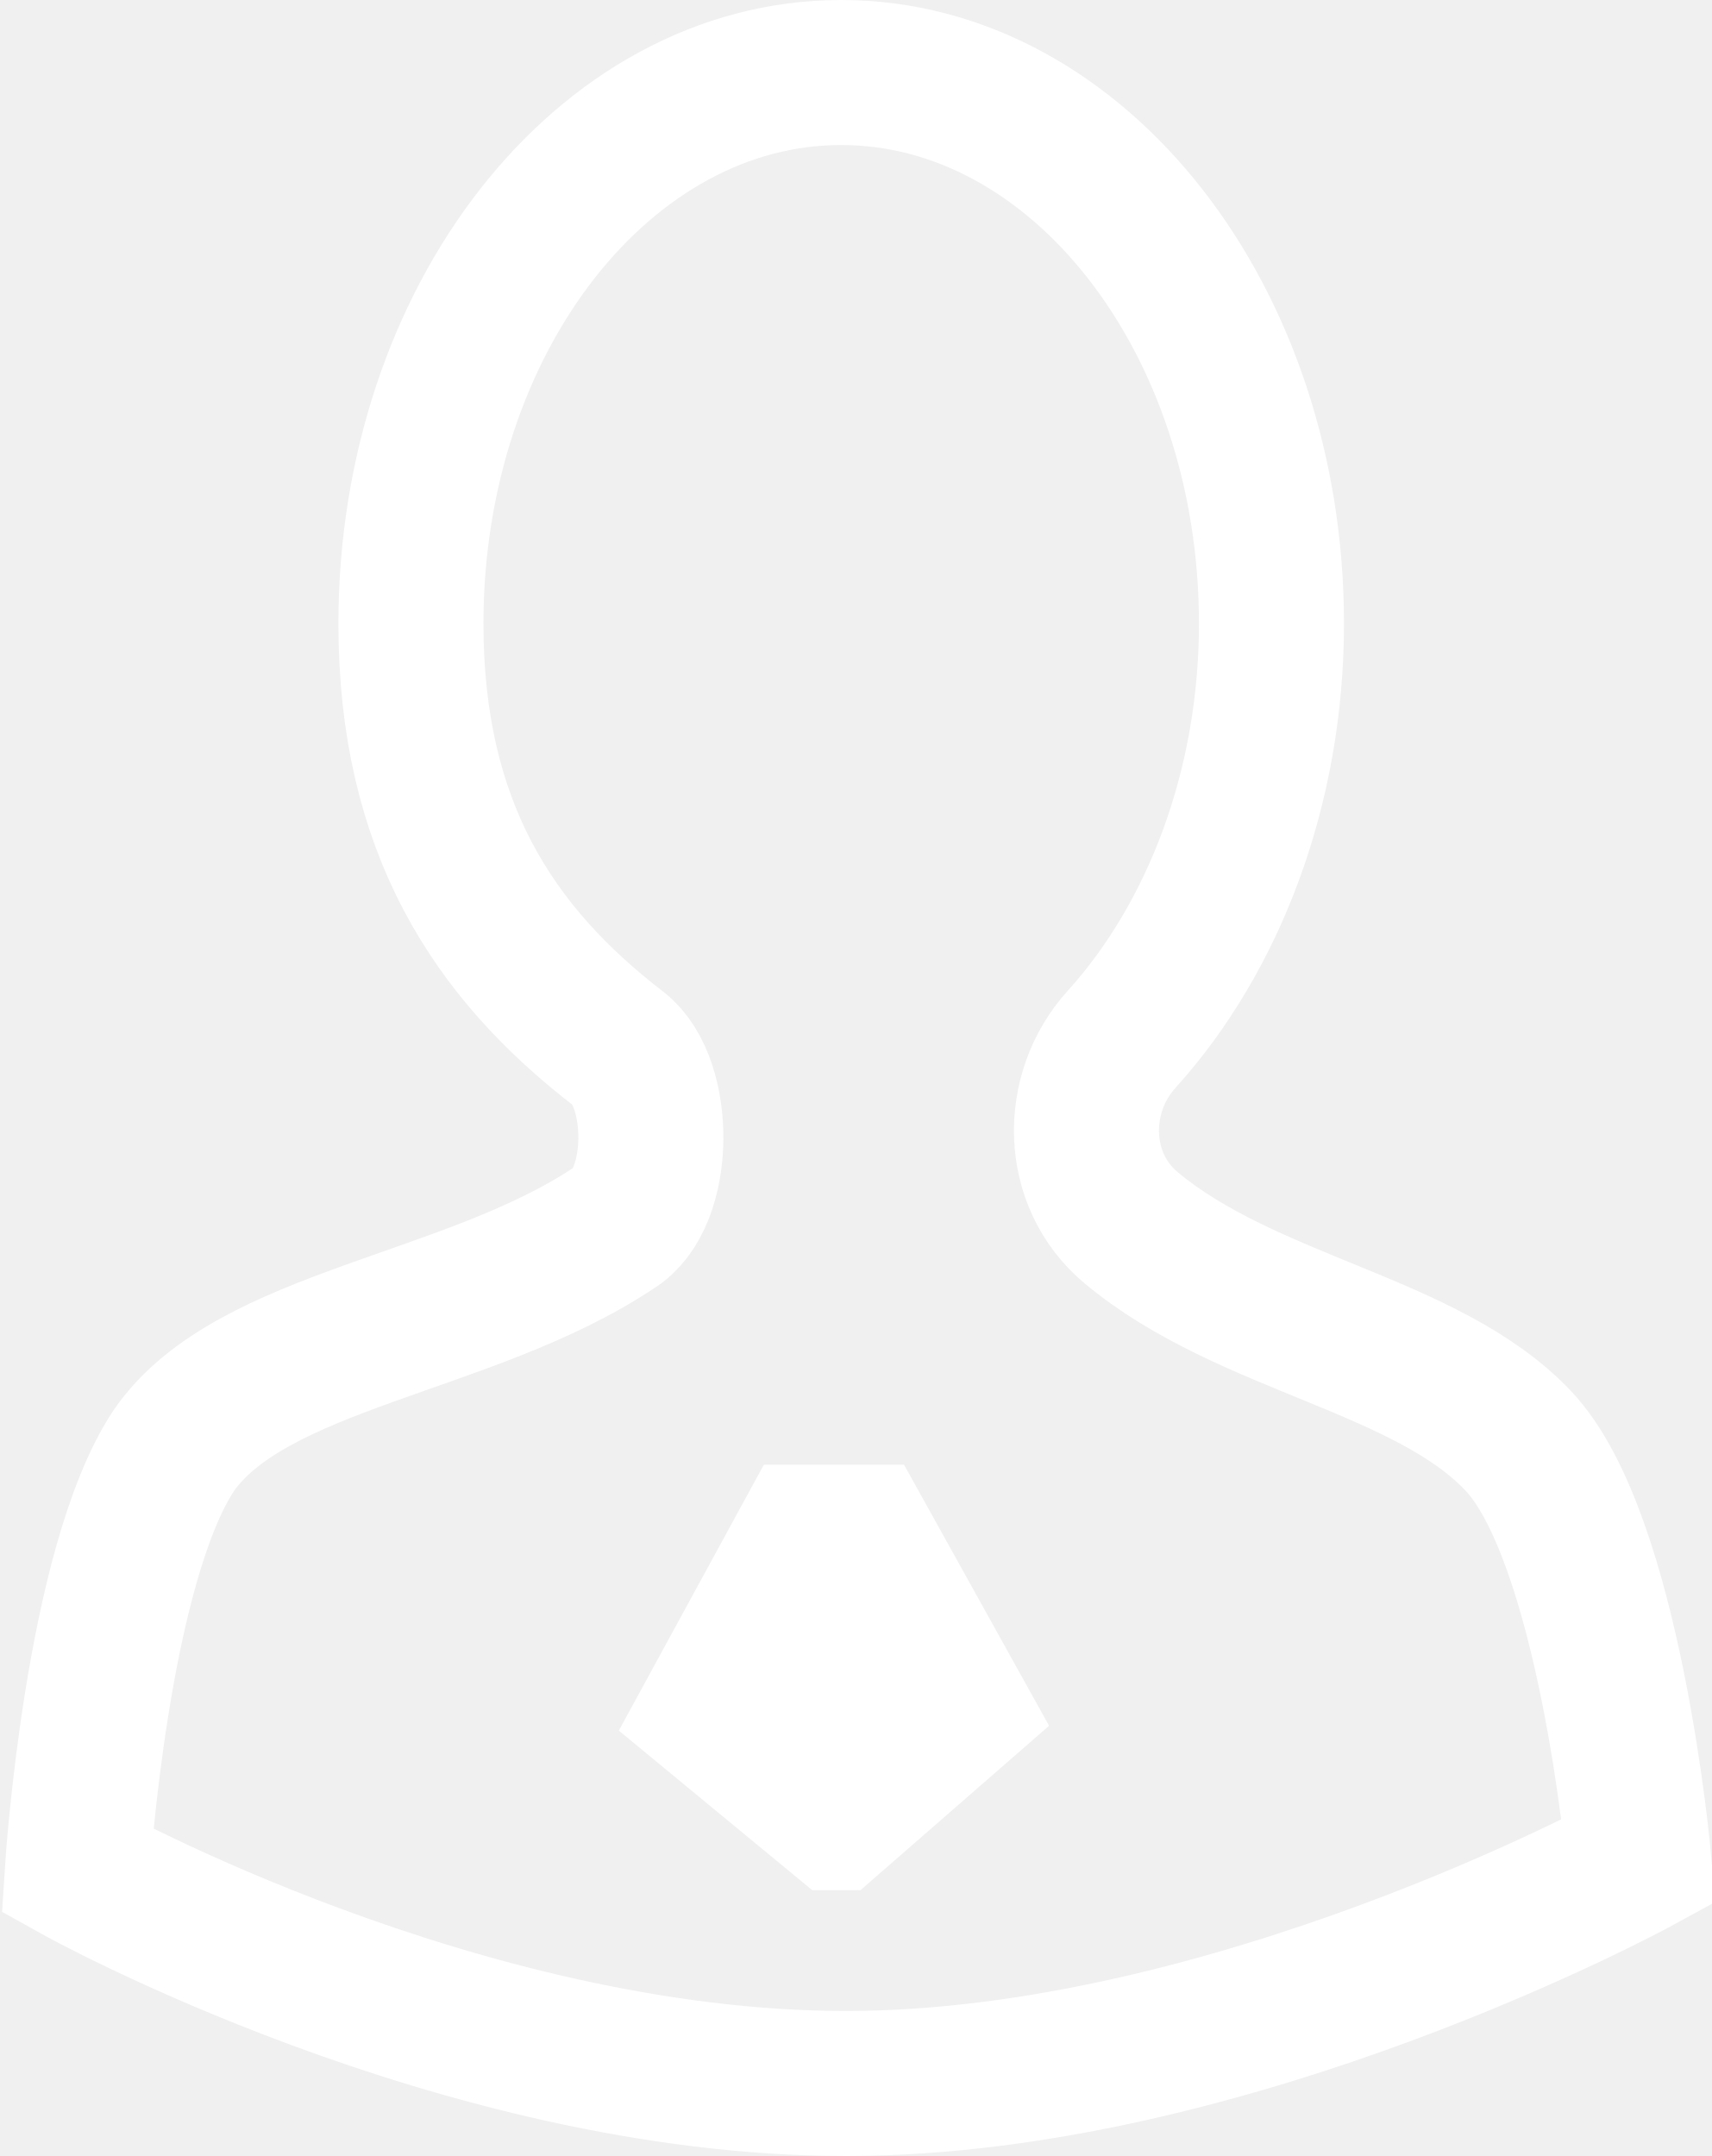
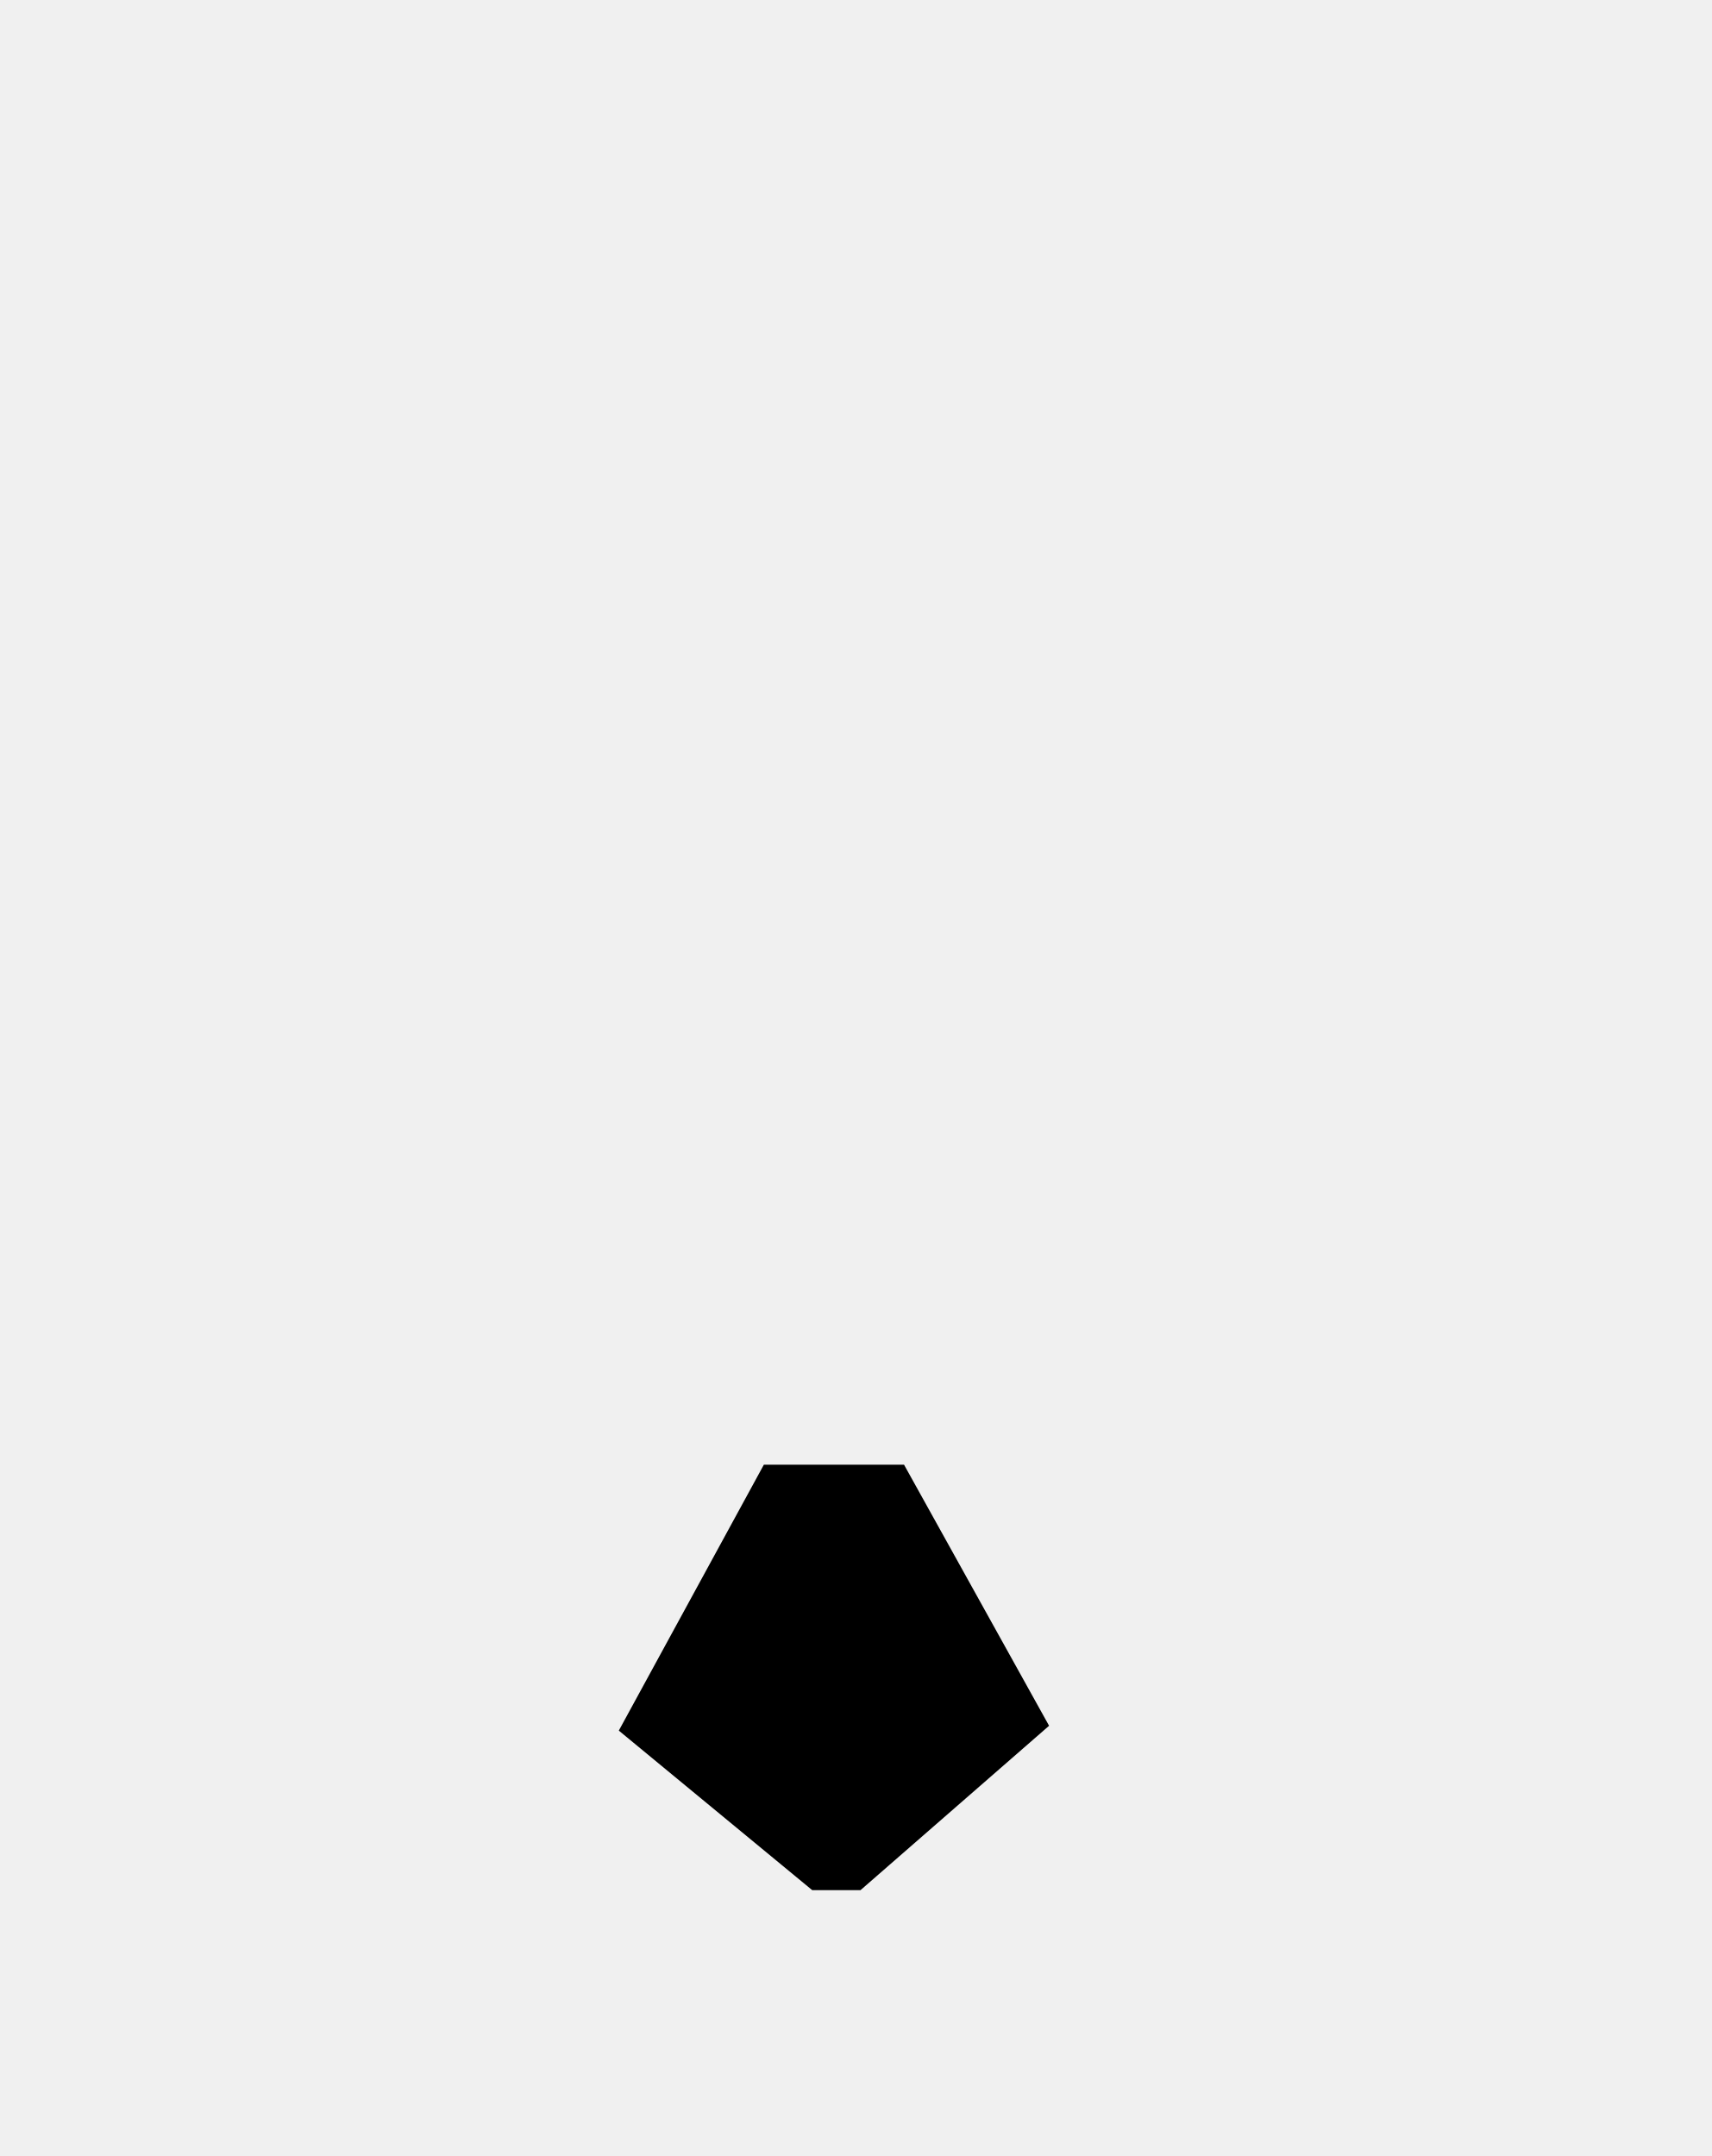
<svg xmlns="http://www.w3.org/2000/svg" viewBox="0 0 35.4 44.6">
-   <path d="M31.4 29.8c-1.9-2-5.6-2.4-8-4.4-1.2-1-1.2-2.8-.2-3.9 1.9-2.1 3.1-5.2 3.1-8.6 0-6.3-4-11.4-8.9-11.4S8.5 6.6 8.5 12.9c0 4.2 1.7 6.8 4.3 8.8.9.7.9 3.1-.1 3.7-3 2-7.5 2.3-9.1 4.6-1.6 2.4-2 8.7-2 8.7s7.9 4.4 15.9 4.4 16.4-4.6 16.4-4.6-.6-6.7-2.5-8.7z" fill="none" stroke="#ffffff" stroke-width="3" stroke-miterlimit="10" />
-   <path fill="#ffffff" d="M15.8 30.3h2.9l3 5.4-3.9 3.4h-1l-4-3.3z" />
+   <path d="M31.4 29.8c-1.9-2-5.6-2.4-8-4.4-1.2-1-1.2-2.8-.2-3.9 1.9-2.1 3.1-5.2 3.1-8.6 0-6.3-4-11.4-8.9-11.4S8.5 6.6 8.5 12.9c0 4.2 1.7 6.8 4.3 8.8.9.7.9 3.1-.1 3.7-3 2-7.5 2.3-9.1 4.6-1.6 2.4-2 8.7-2 8.7s7.9 4.4 15.9 4.4 16.4-4.6 16.4-4.6-.6-6.7-2.5-8.7z" fill="none" stroke-width="3" stroke-miterlimit="10" />
+   <path d="M15.8 30.3h2.9l3 5.4-3.9 3.4h-1l-4-3.3z" />
</svg>
